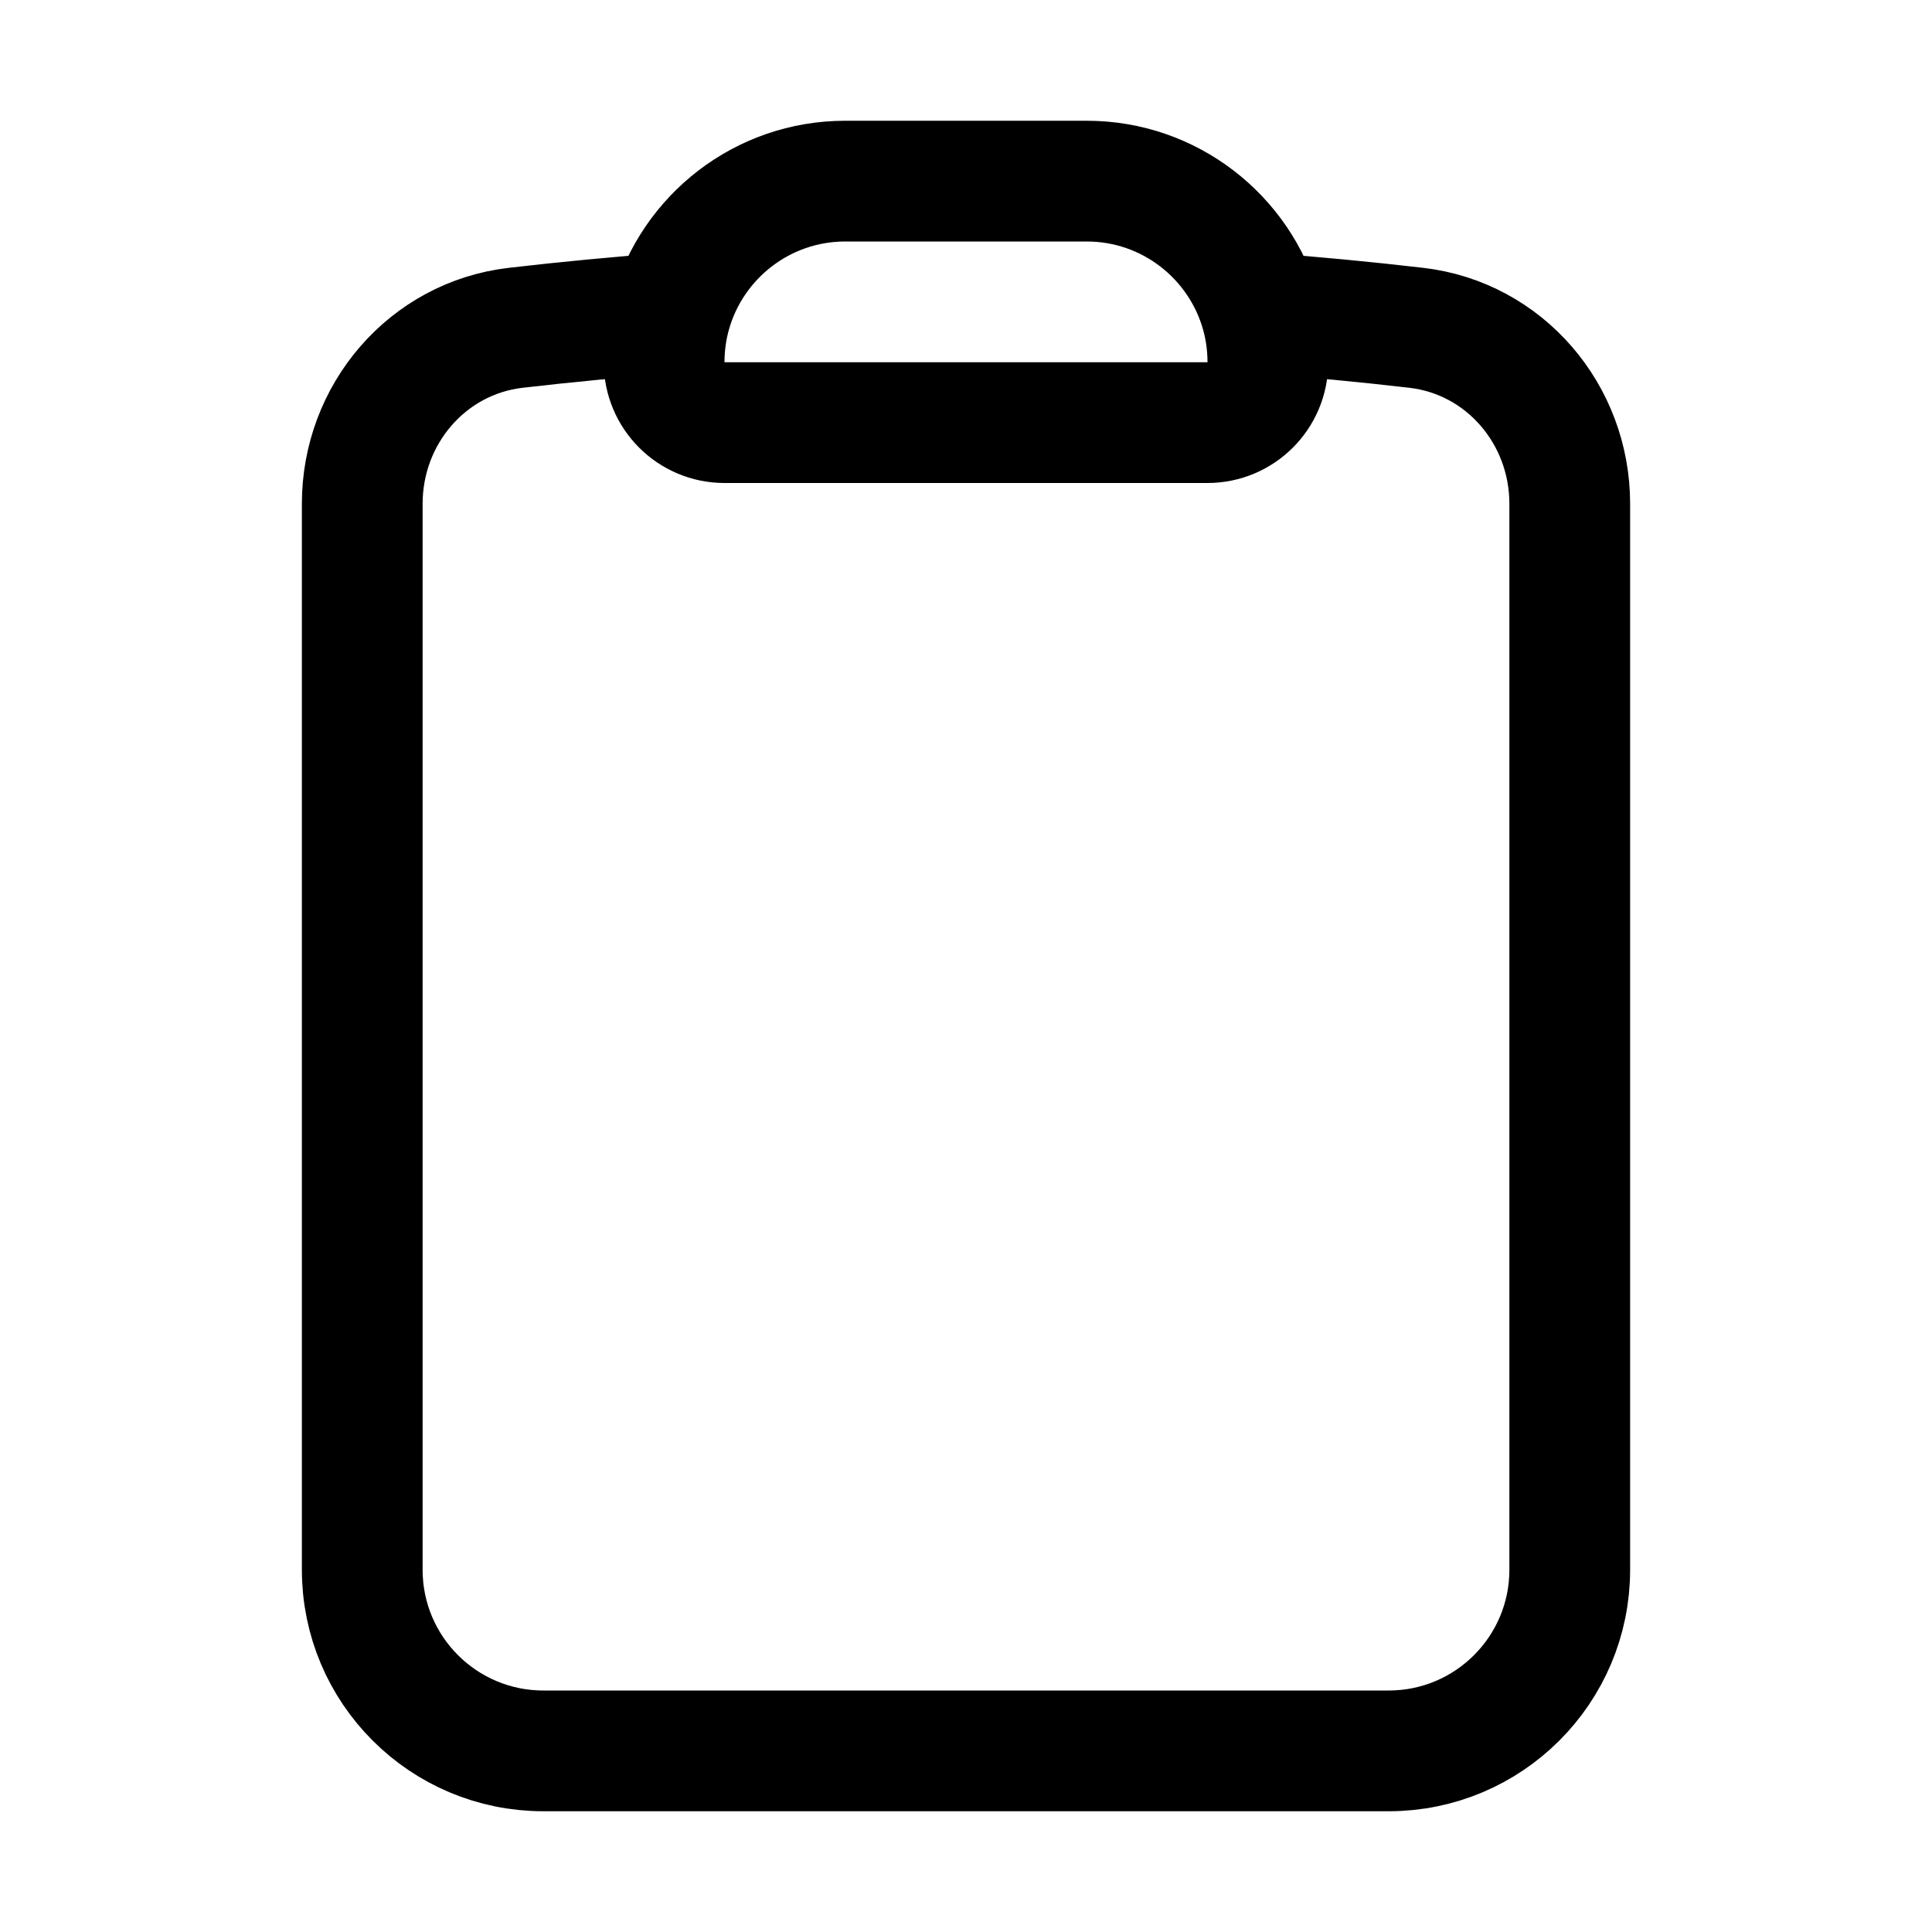
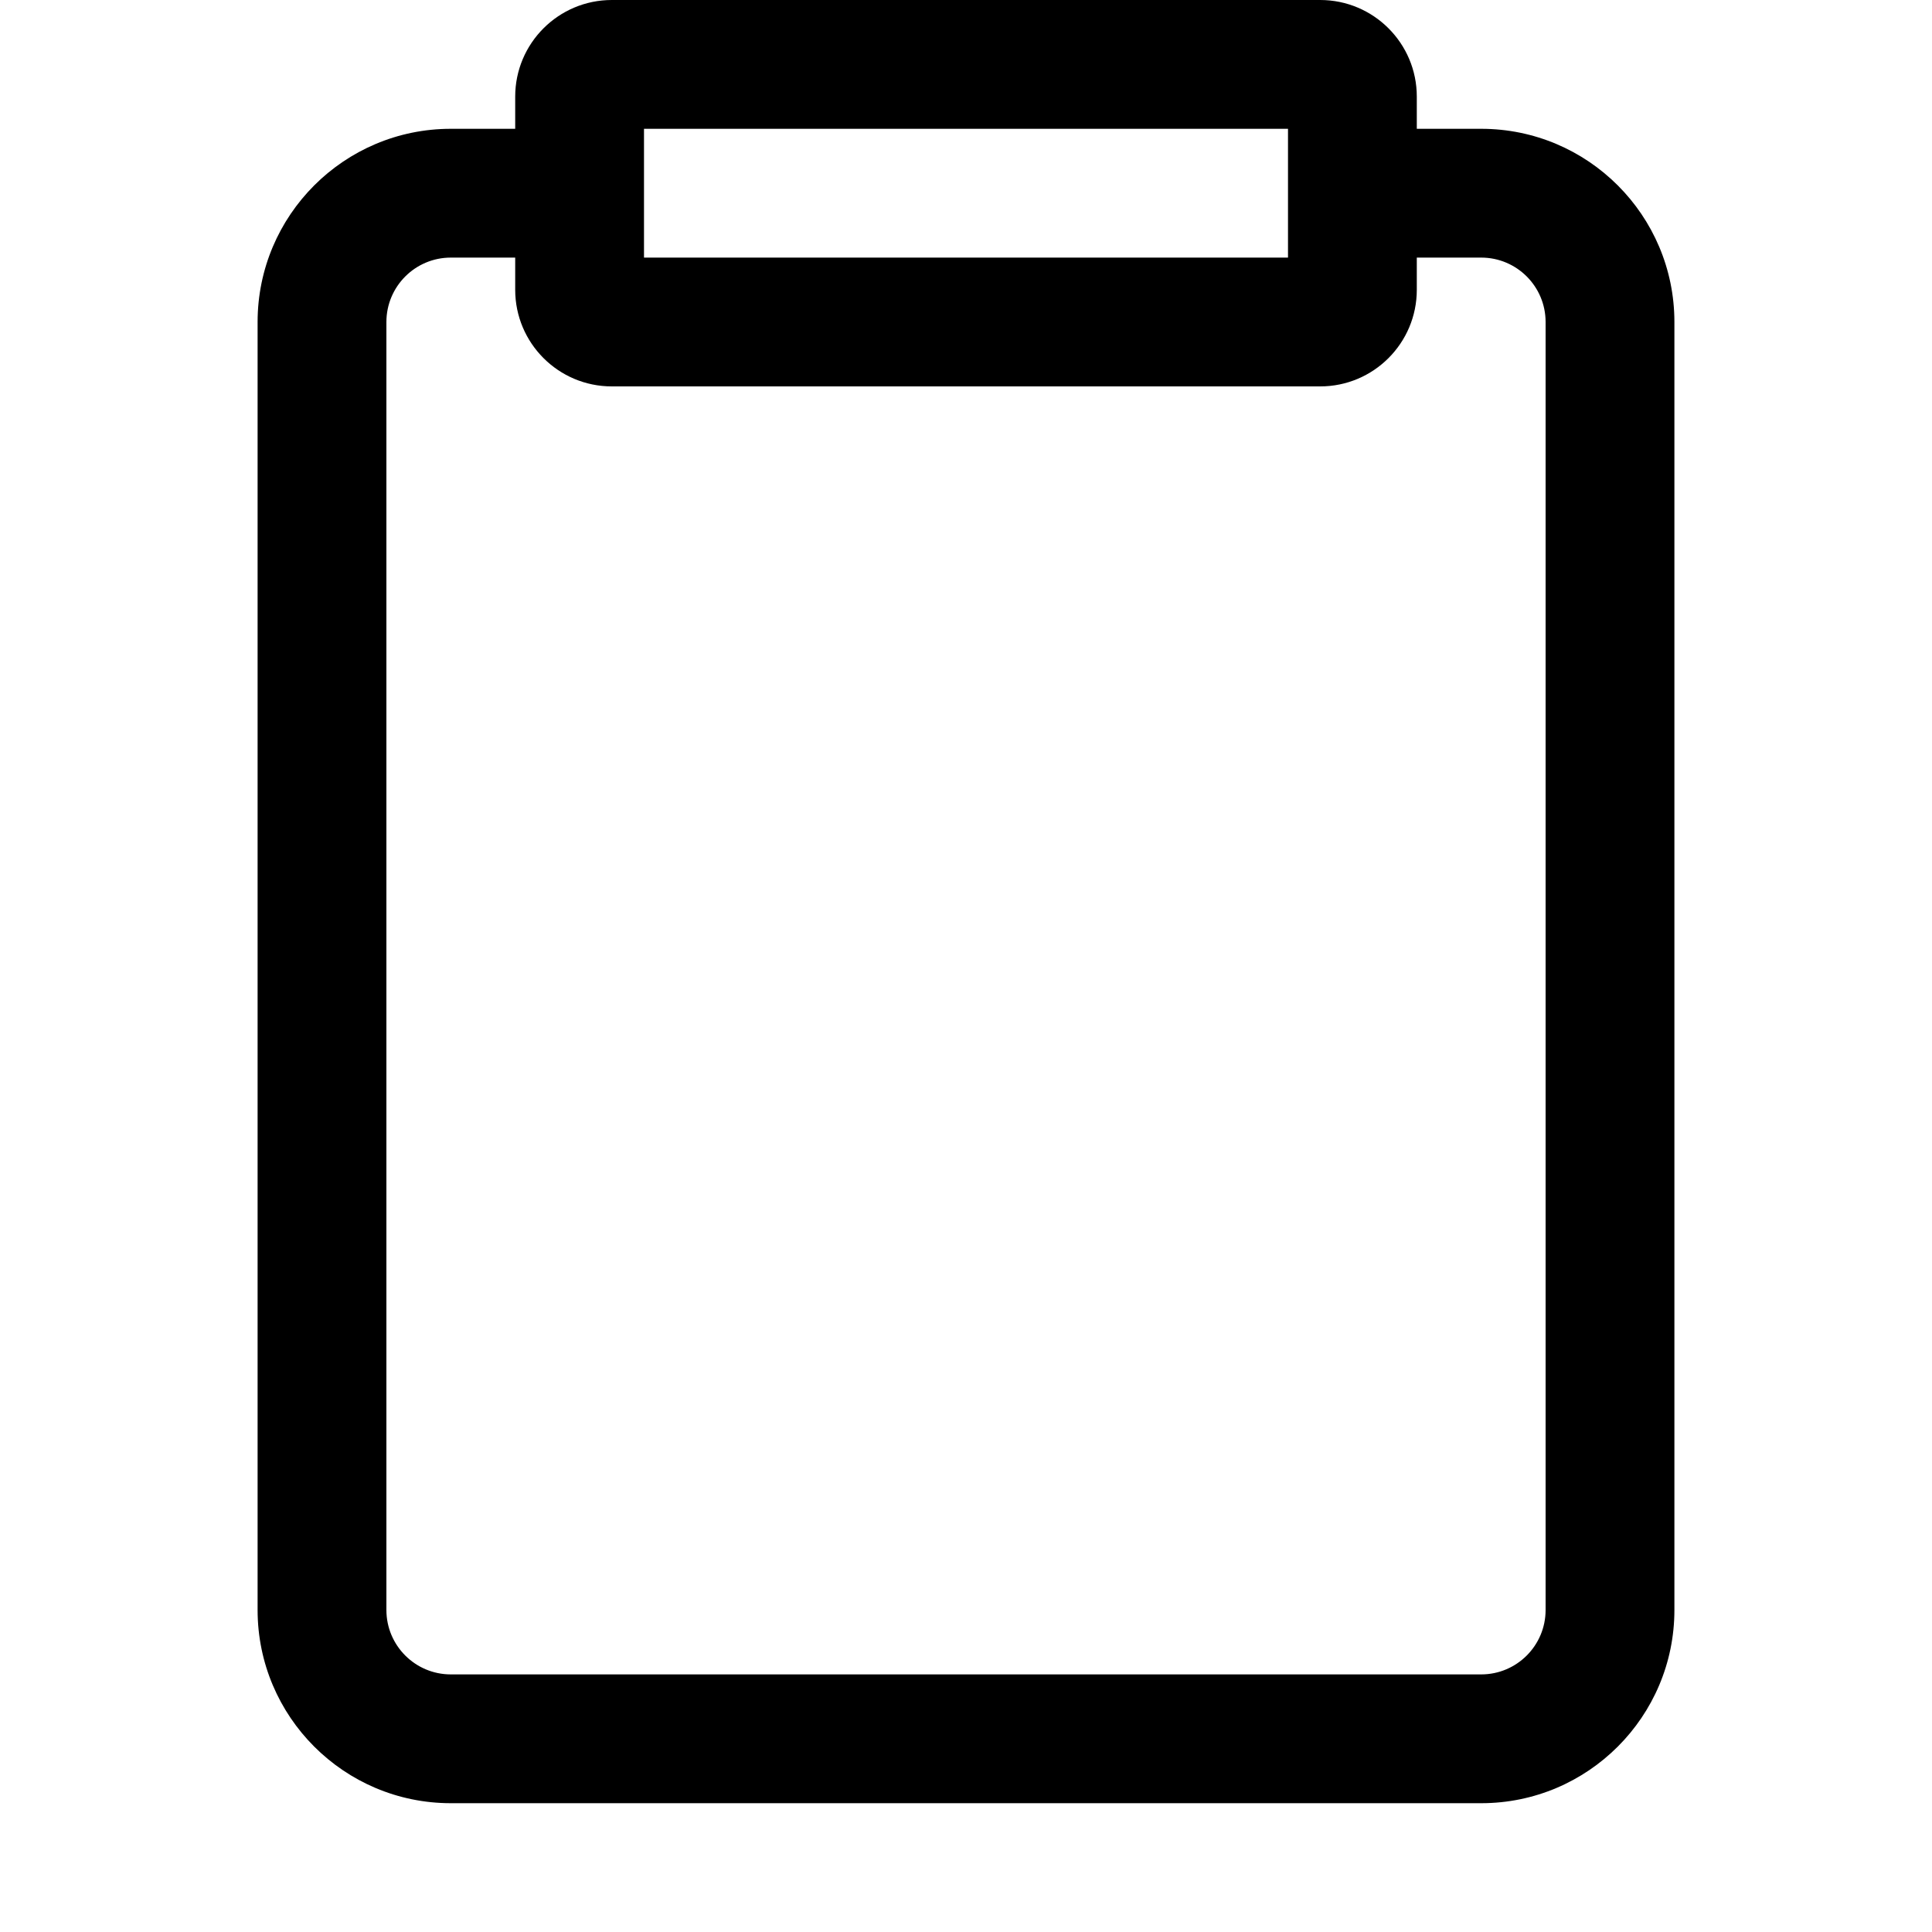
- <svg xmlns="http://www.w3.org/2000/svg" width="24" height="24" fill="none" viewBox="0 0 24 24" stroke-width="1.5" stroke="currentColor">
-   <path d="M15.666 3.888C15.399 2.943 14.53 2.25 13.5 2.25H10.5C9.47 2.25 8.601 2.943 8.334 3.888M15.666 3.888C15.721 4.082 15.75 4.288 15.75 4.5V4.5C15.75 4.914 15.414 5.25 15 5.25H9C8.586 5.25 8.25 4.914 8.25 4.5V4.5C8.25 4.288 8.279 4.082 8.334 3.888M15.666 3.888C16.312 3.937 16.954 3.998 17.593 4.072C18.694 4.2 19.5 5.149 19.5 6.257V19.5C19.5 20.743 18.493 21.75 17.25 21.75H6.75C5.507 21.75 4.5 20.743 4.5 19.5V6.257C4.5 5.149 5.306 4.2 6.407 4.072C7.045 3.998 7.688 3.937 8.334 3.888" stroke-linecap="round" stroke-linejoin="round" />
+ <svg xmlns="http://www.w3.org/2000/svg" width="15" height="15" viewBox="0 0 15 15" fill="none">
+   <path fill-rule="evenodd" clip-rule="evenodd" d="M5 2V1H10V2H5ZM4.75 0C4.336 0 4 0.336 4 0.75V1H3.5C2.672 1 2 1.672 2 2.5V12.5C2 13.328 2.672 14 3.5 14H11.5C12.328 14 13 13.328 13 12.5V2.5C13 1.672 12.328 1 11.5 1H11V0.75C11 0.336 10.664 0 10.25 0H4.75ZM11 2V2.25C11 2.664 10.664 3 10.25 3H4.75C4.336 3 4 2.664 4 2.25V2H3.5C3.224 2 3 2.224 3 2.5V12.5C3 12.776 3.224 13 3.5 13H11.5C11.776 13 12 12.776 12 12.5V2.5C12 2.224 11.776 2 11.5 2H11Z" fill="currentColor" />
</svg>
